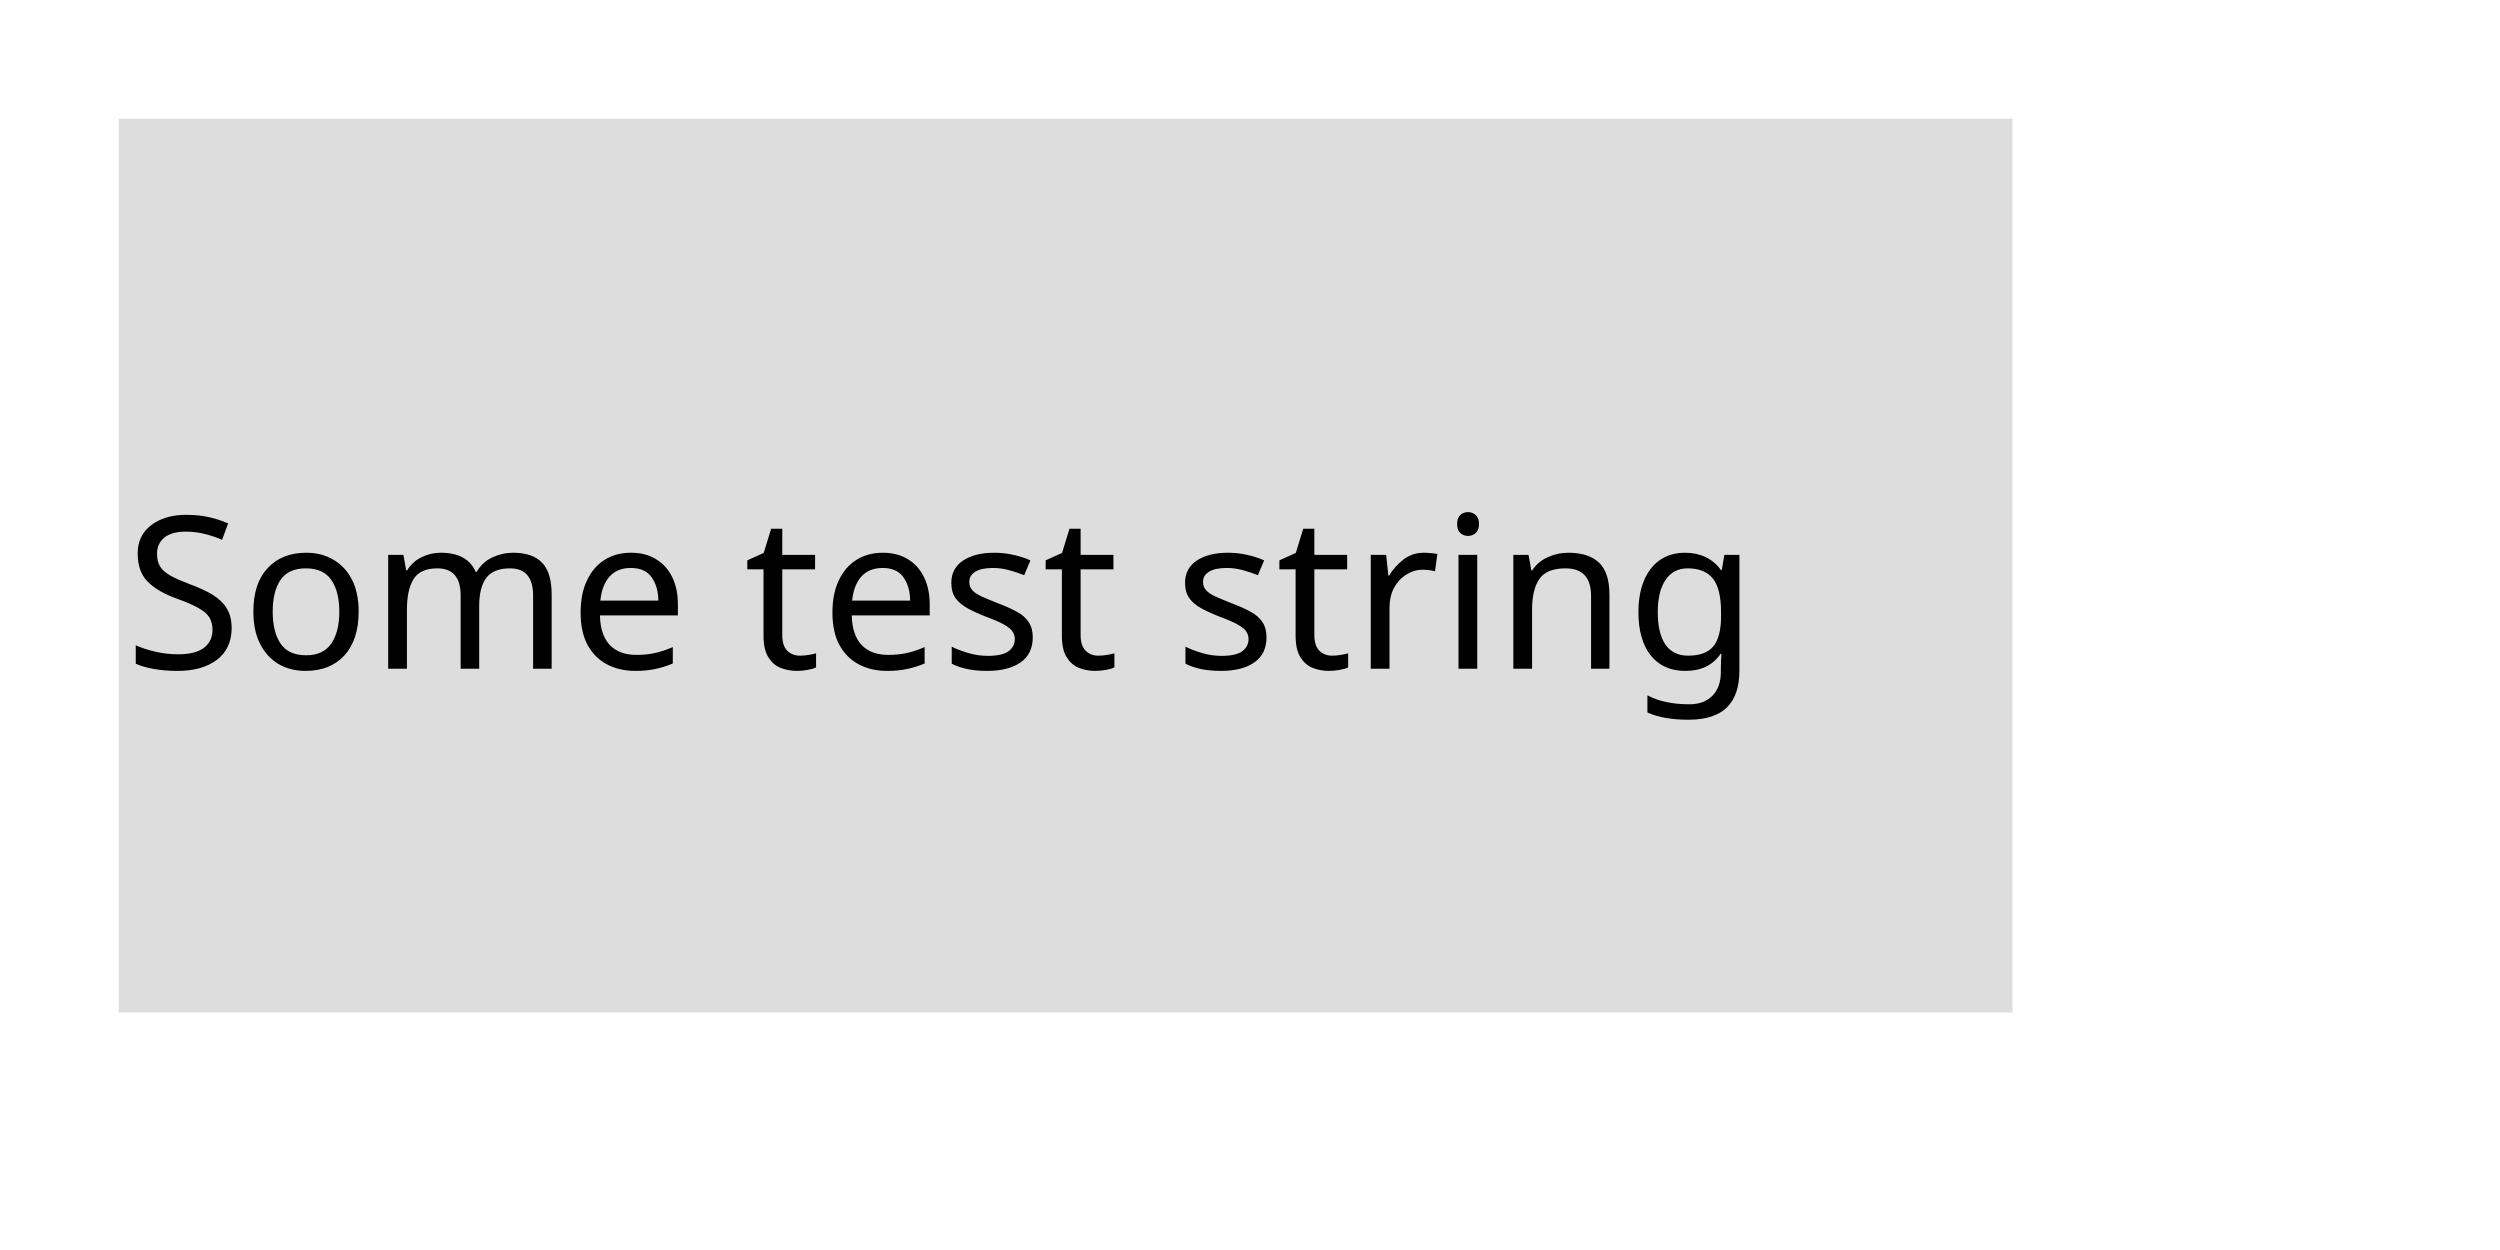
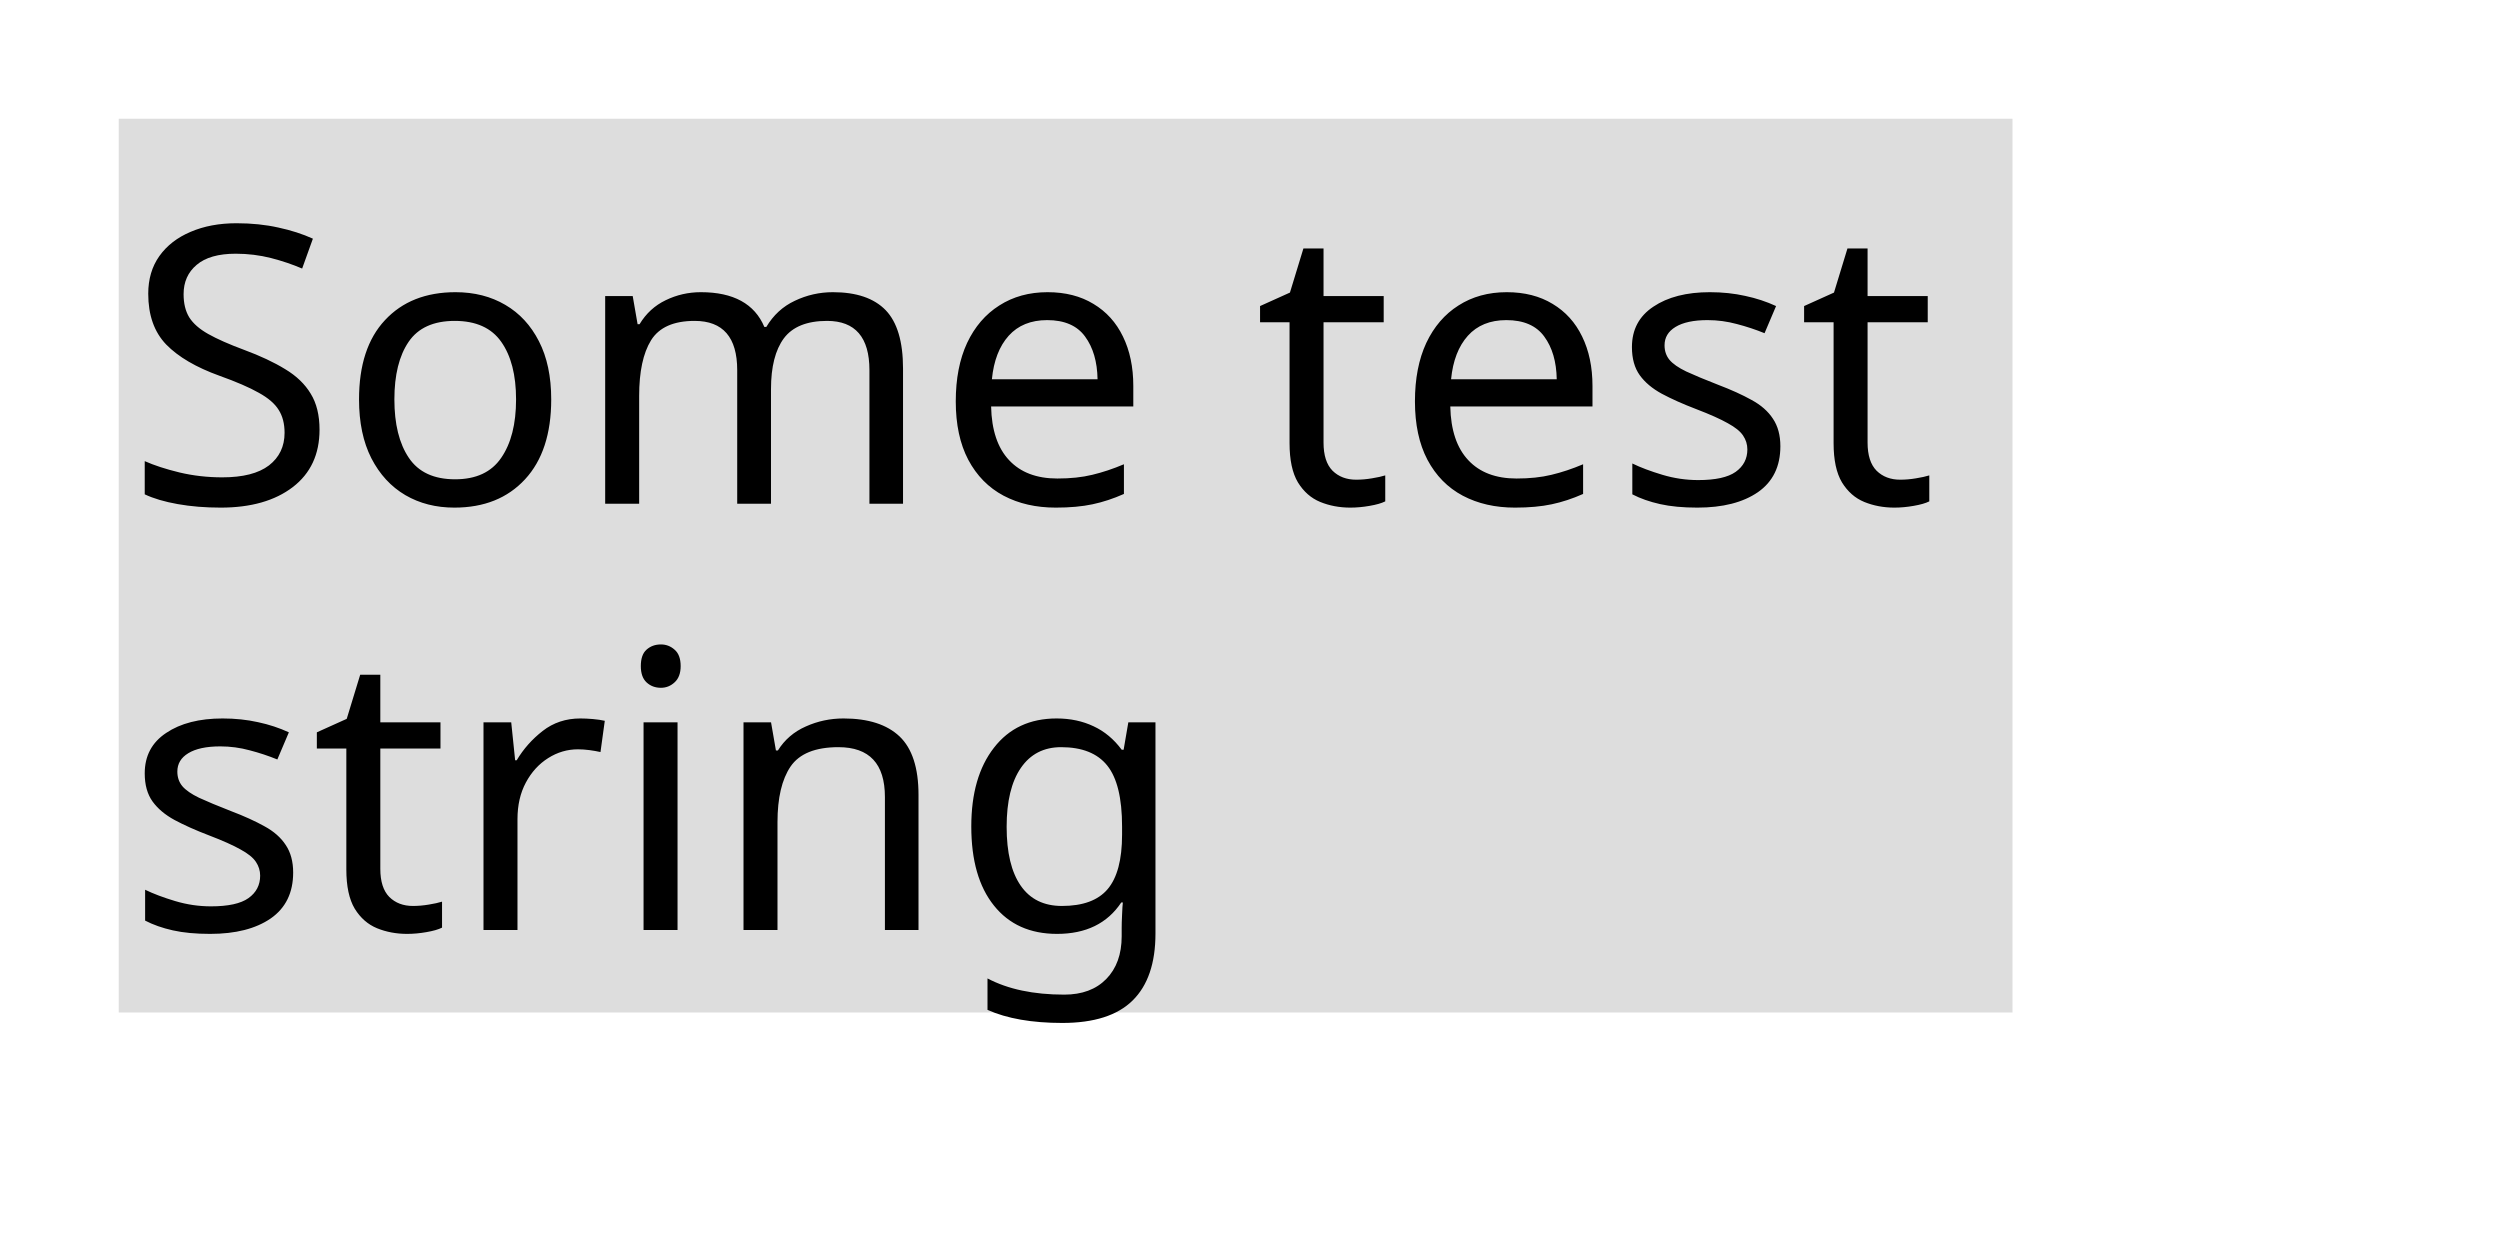
<svg xmlns="http://www.w3.org/2000/svg" width="200" height="100" version="1.0" id="ezcGraph">
  <defs />
  <g id="ezcGraphChart" color-rendering="optimizeQuality" shape-rendering="geometricPrecision" text-rendering="optimizeLegibility">
    <path d=" M 9.5,81 L 9.5,9.5 L 161,9.5 L 161,81 L 9.5,81 z " style="fill: #dddddd; fill-opacity: 1.00; stroke: none;" id="ezcGraphPolygon_2" />
-     <text id="ezcGraphTextBox_1" x="10" text-length="144.16px" y="53.5" style="font-size: 17px; font-family: sans-serif; fill: #000000; fill-opacity: 1.00; stroke: none;">Some test string</text>
+     <text id="ezcGraphTextBox_1" x="10" text-length="147.87px" y="40.3" style="font-size: 31px; font-family: sans-serif; fill: #000000; fill-opacity: 1.00; stroke: none;">Some test</text>
+     <text id="ezcGraphTextBox_1" x="10" text-length="98.58px" y="74.4" style="font-size: 31px; font-family: sans-serif; fill: #000000; fill-opacity: 1.00; stroke: none;">string</text>
  </g>
</svg>
